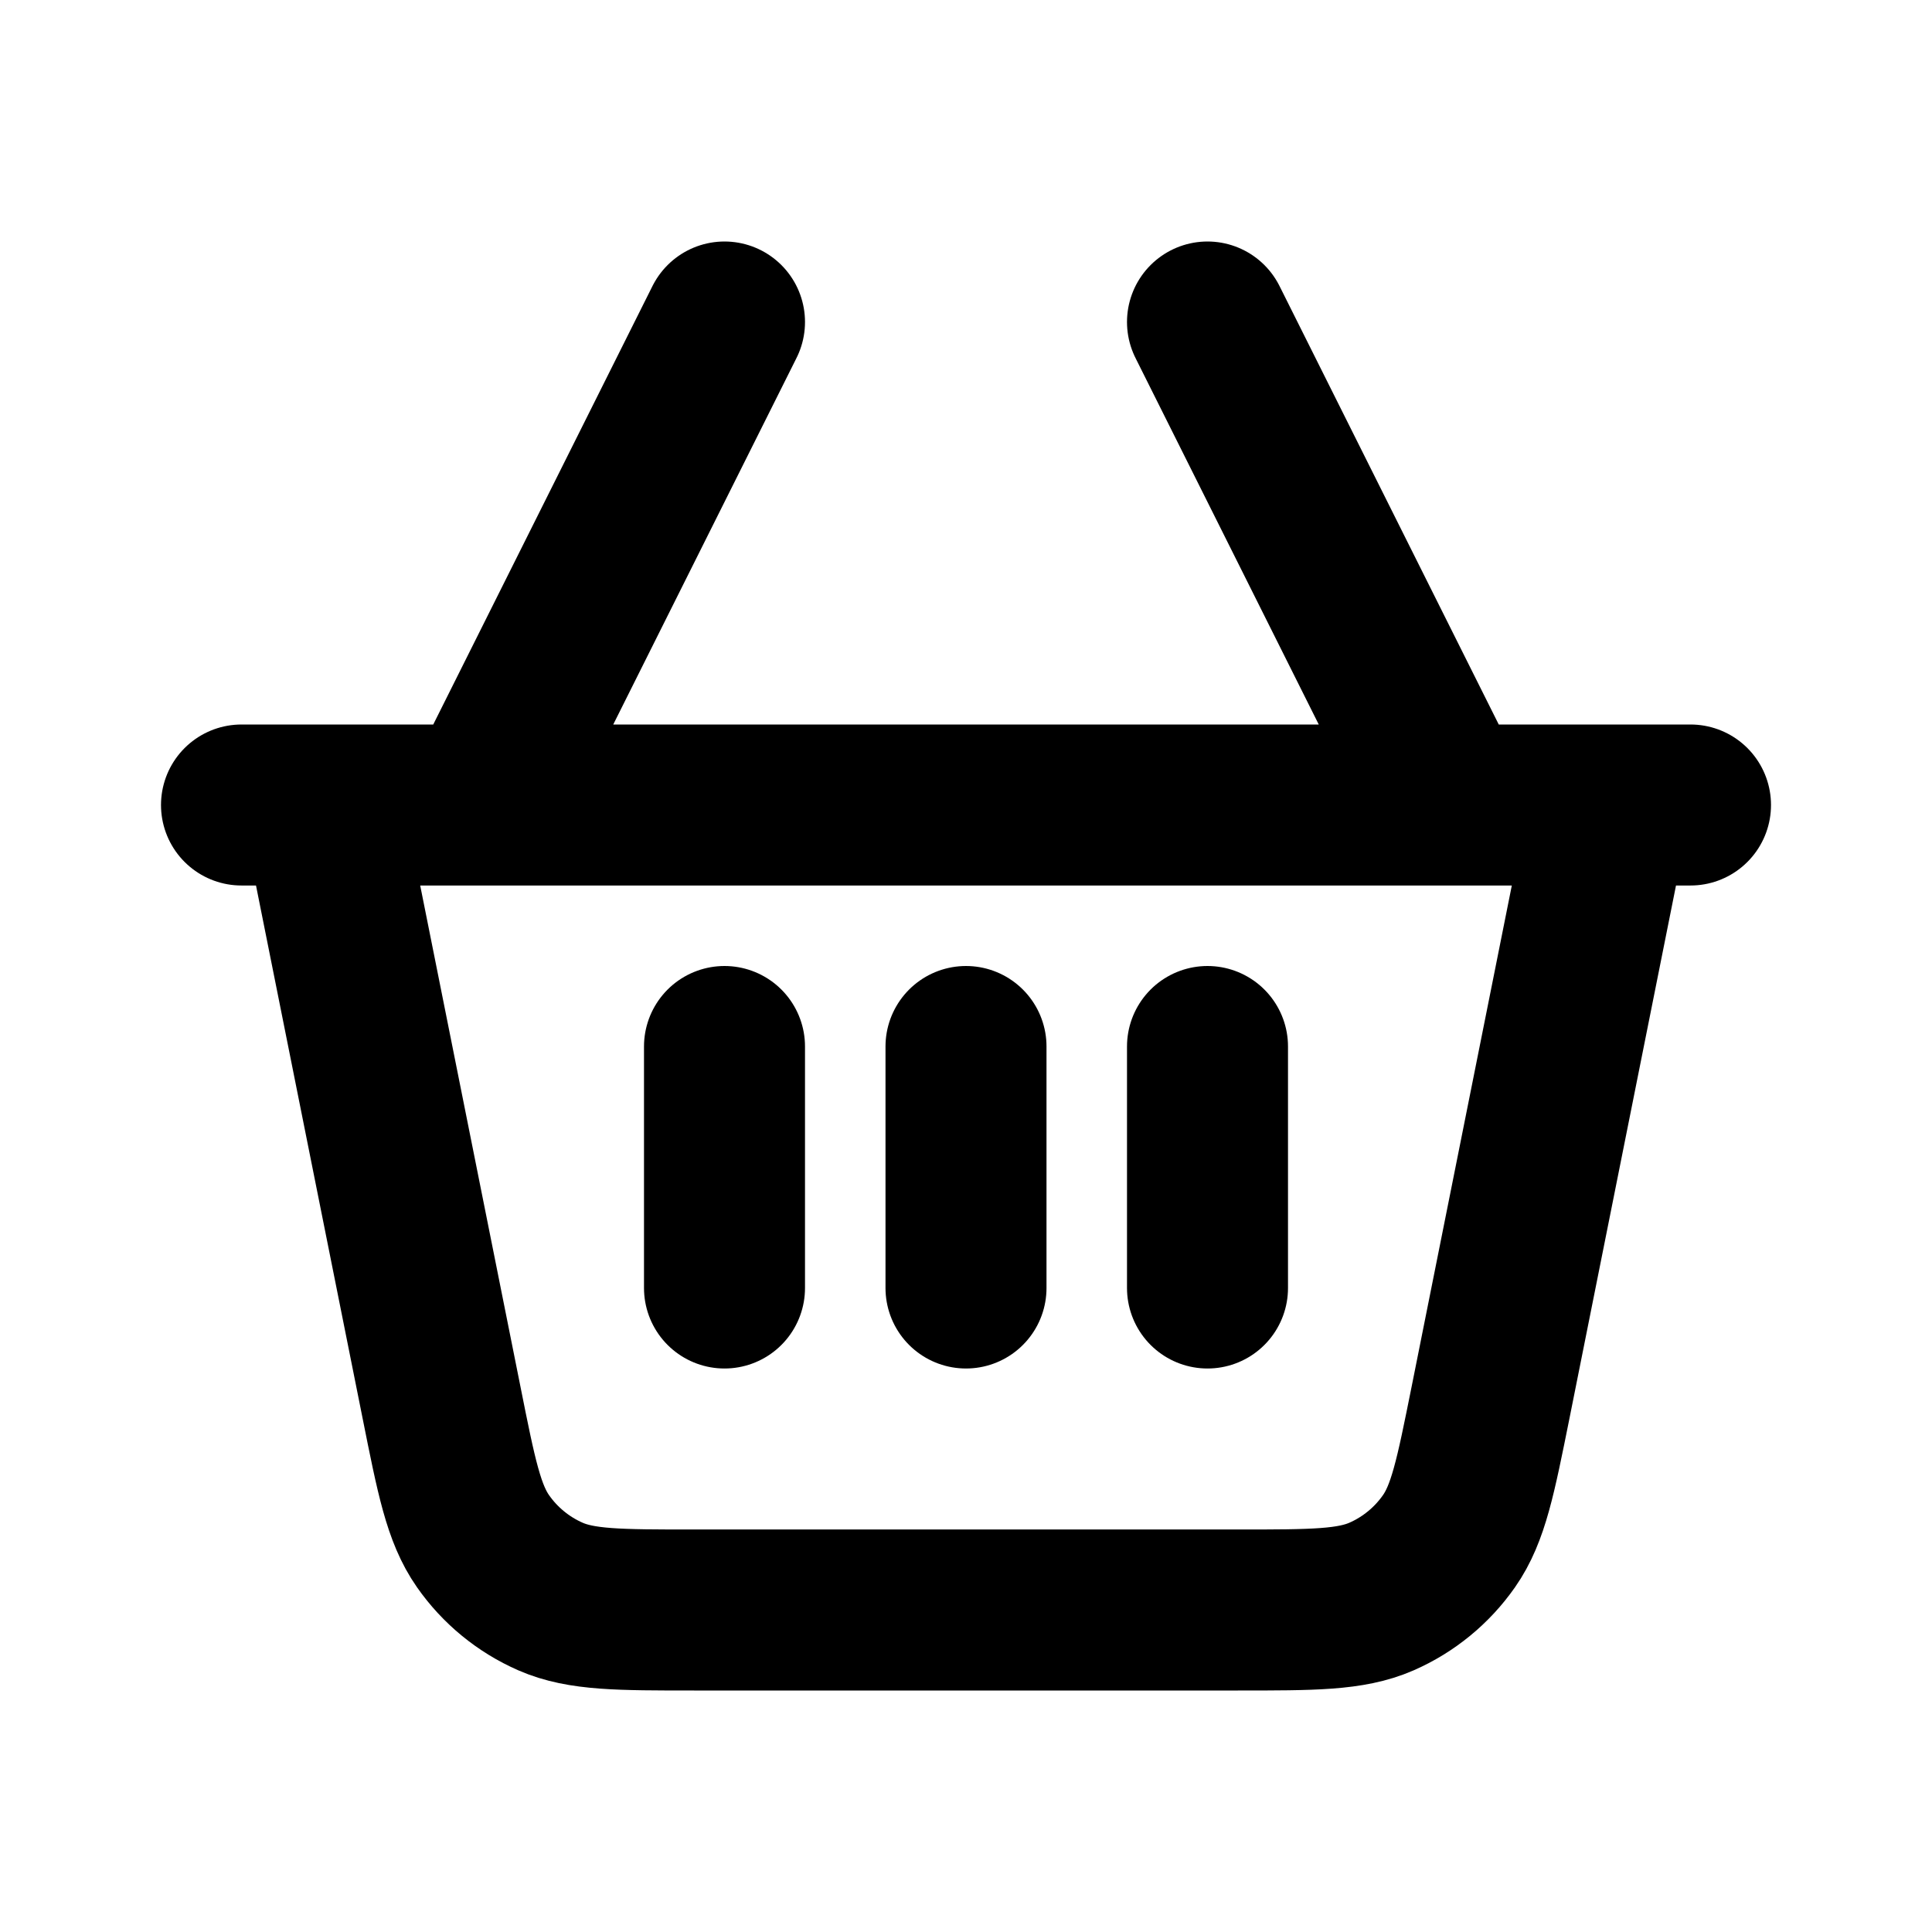
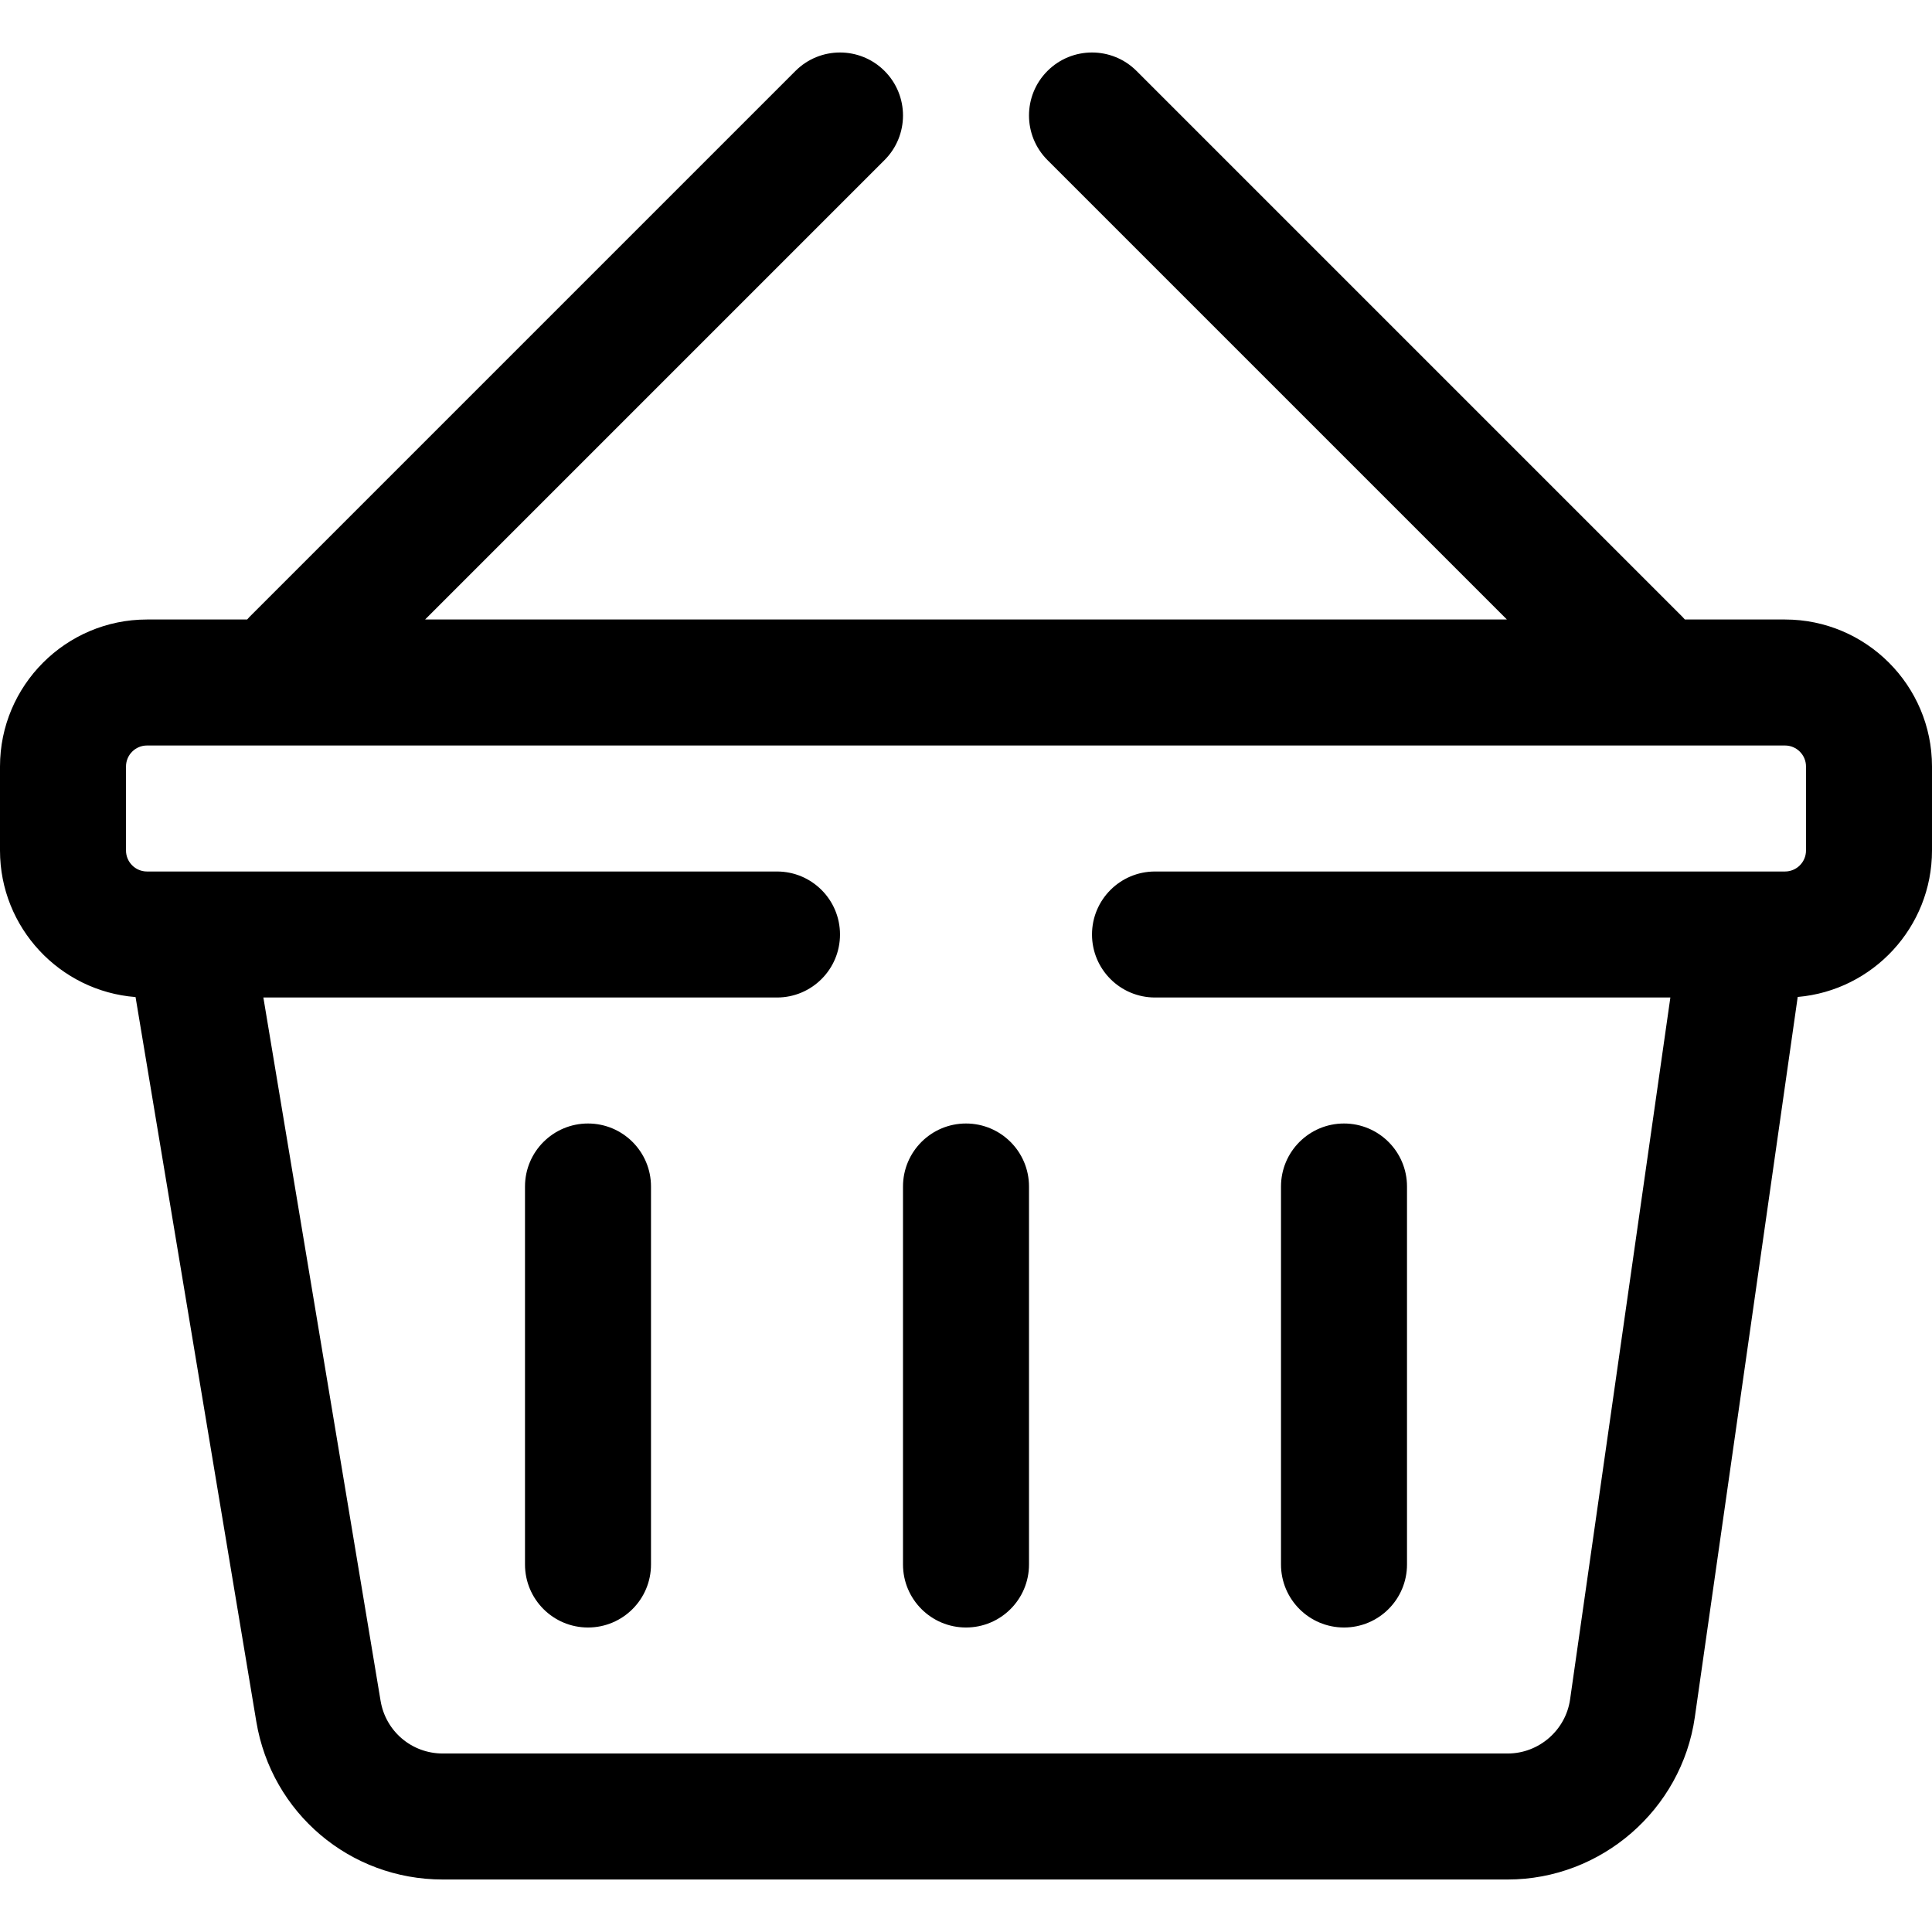
- <svg xmlns="http://www.w3.org/2000/svg" width="800px" height="800px" viewBox="0 0 24 24" fill="none">
-   <path d="M20 10L18.515 17.428C18.331 18.344 18.24 18.802 18 19.145C17.789 19.447 17.499 19.685 17.161 19.833C16.778 20 16.311 20 15.377 20H8.623C7.689 20 7.222 20 6.839 19.833C6.501 19.685 6.211 19.447 6 19.145C5.76 18.802 5.669 18.344 5.486 17.428L4 10M20 10H18M20 10H21M4 10H3M4 10H6M6 10H18M6 10L9 4M18 10L15 4M9 13V16M12 13V16M15 13V16" stroke="#000000" stroke-width="2" stroke-linecap="round" stroke-linejoin="round" />
+ <svg xmlns="http://www.w3.org/2000/svg" fill="#000000" height="800px" width="800px" version="1.1" id="Layer_1" viewBox="0 0 512 512" xml:space="preserve">
+   <g>
+     <g>
+       <path d="M473.043,164.174h-26.541c-0.203-0.226-0.393-0.459-0.61-0.675L301.197,18.803c-6.519-6.52-17.091-6.52-23.611,0    s-6.52,17.091,0,23.611l121.759,121.759H112.654L234.414,42.414c6.52-6.52,6.52-17.091,0-23.611c-6.519-6.52-17.091-6.52-23.611,0    L66.107,163.499c-0.217,0.217-0.407,0.45-0.61,0.675H38.957C17.476,164.174,0,181.65,0,203.13v22.261    c0,20.461,15.855,37.287,35.924,38.84l32,192.003c4.043,24.251,24.82,41.853,49.406,41.853H399.56    c24.765,0,46.081-18.488,49.584-43.004l27.268-190.88c19.91-1.714,35.587-18.467,35.587-38.812V203.13    C512,181.65,494.524,164.174,473.043,164.174z M478.609,225.391c0,3.069-2.497,5.565-5.565,5.565c-5.126,0-159.642,0-166.956,0    c-9.22,0-16.696,7.475-16.696,16.696c0,9.22,7.475,16.696,16.696,16.696h136.576L416.09,450.362    c-1.168,8.172-8.273,14.334-16.529,14.334H117.33c-8.195,0-15.121-5.867-16.469-13.951L69.796,264.348h136.117    c9.22,0,16.696-7.475,16.696-16.696c0-9.22-7.475-16.696-16.696-16.696c-7.325,0-161.852,0-166.956,0    c-3.069,0-5.565-2.497-5.565-5.565V203.13c0-3.069,2.497-5.565,5.565-5.565h434.087c3.069,0,5.565,2.497,5.565,5.565V225.391z" />
+     </g>
+   </g>
+   <g>
+     <g>
+       <path d="M155.826,297.739c-9.22,0-16.696,7.475-16.696,16.696v100.174c0,9.22,7.475,16.696,16.696,16.696    s16.696-7.475,16.696-16.696V314.434C172.522,305.214,165.047,297.739,155.826,297.739z" />
+     </g>
+   </g>
+   <g>
+     <g>
+       <path d="M256,297.739c-9.22,0-16.696,7.475-16.696,16.696v100.174c0,9.22,7.475,16.696,16.696,16.696    c9.22,0,16.696-7.475,16.696-16.696V314.434C272.696,305.214,265.22,297.739,256,297.739z" />
+     </g>
+   </g>
+   <g>
+     <g>
+       <path d="M356.174,297.739c-9.22,0-16.696,7.475-16.696,16.696v100.174c0,9.22,7.475,16.696,16.696,16.696    c9.22,0,16.696-7.475,16.696-16.696V314.434C372.87,305.214,365.394,297.739,356.174,297.739z" />
+     </g>
+   </g>
</svg>
